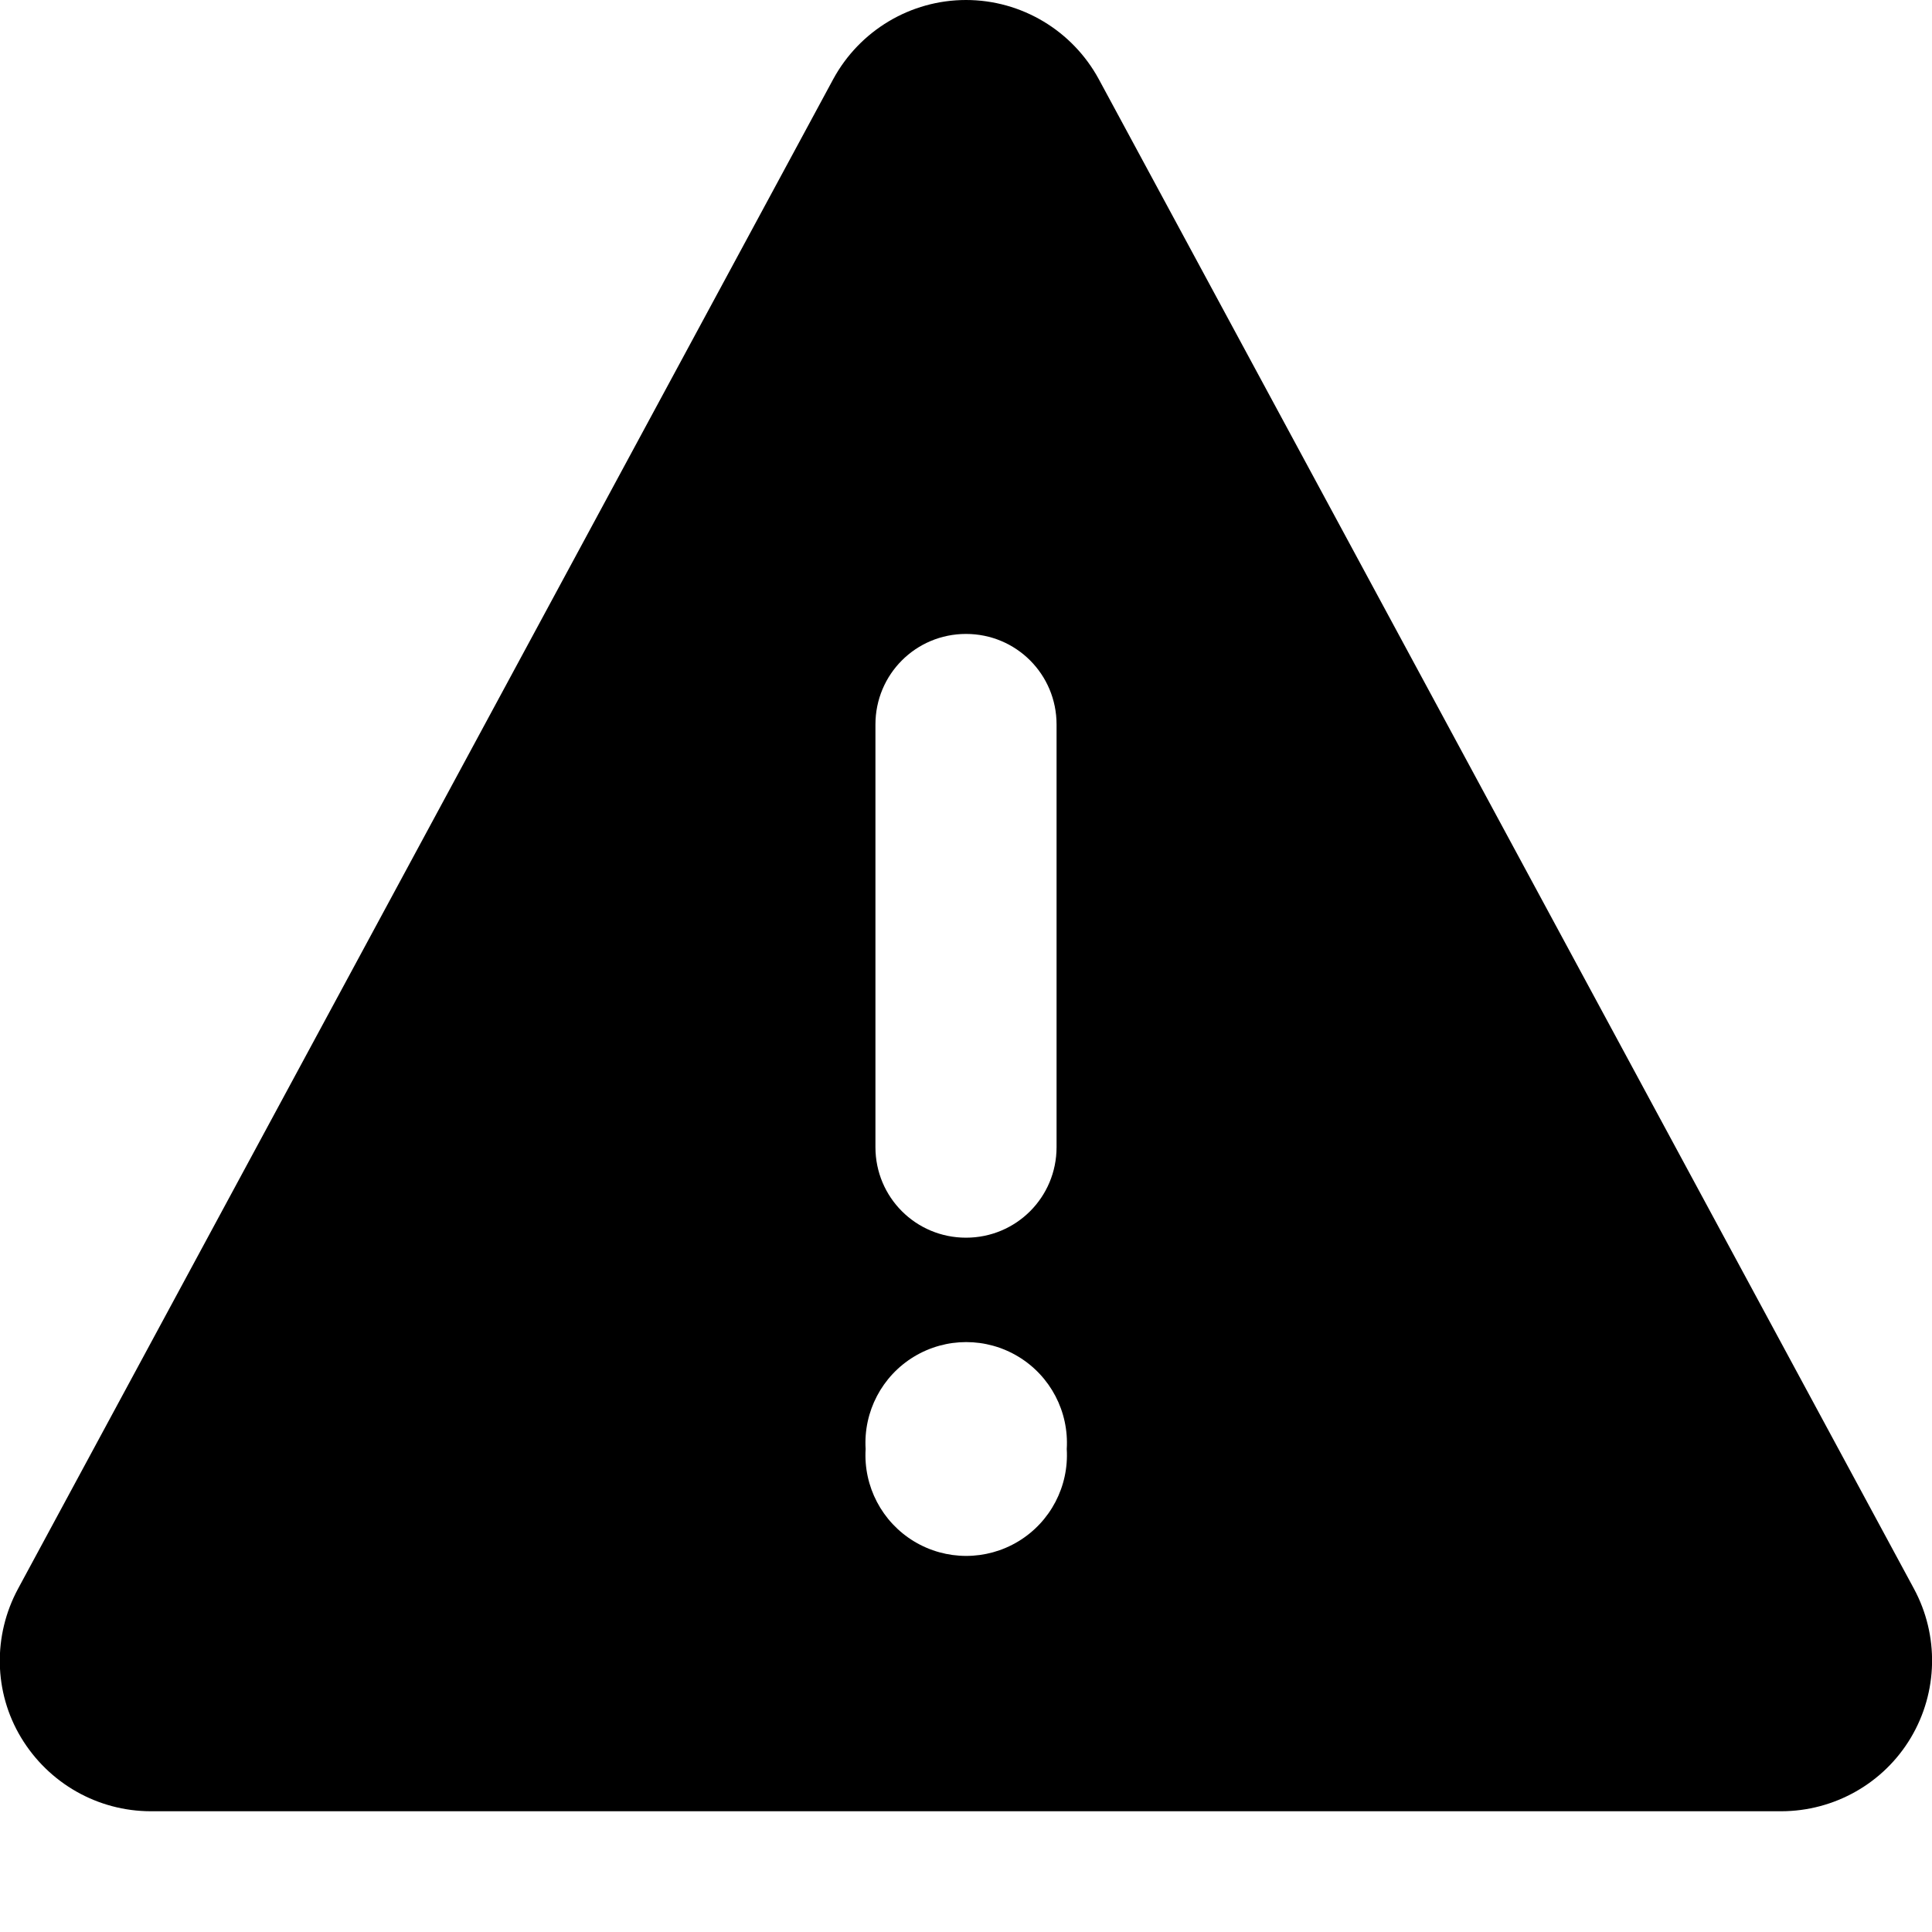
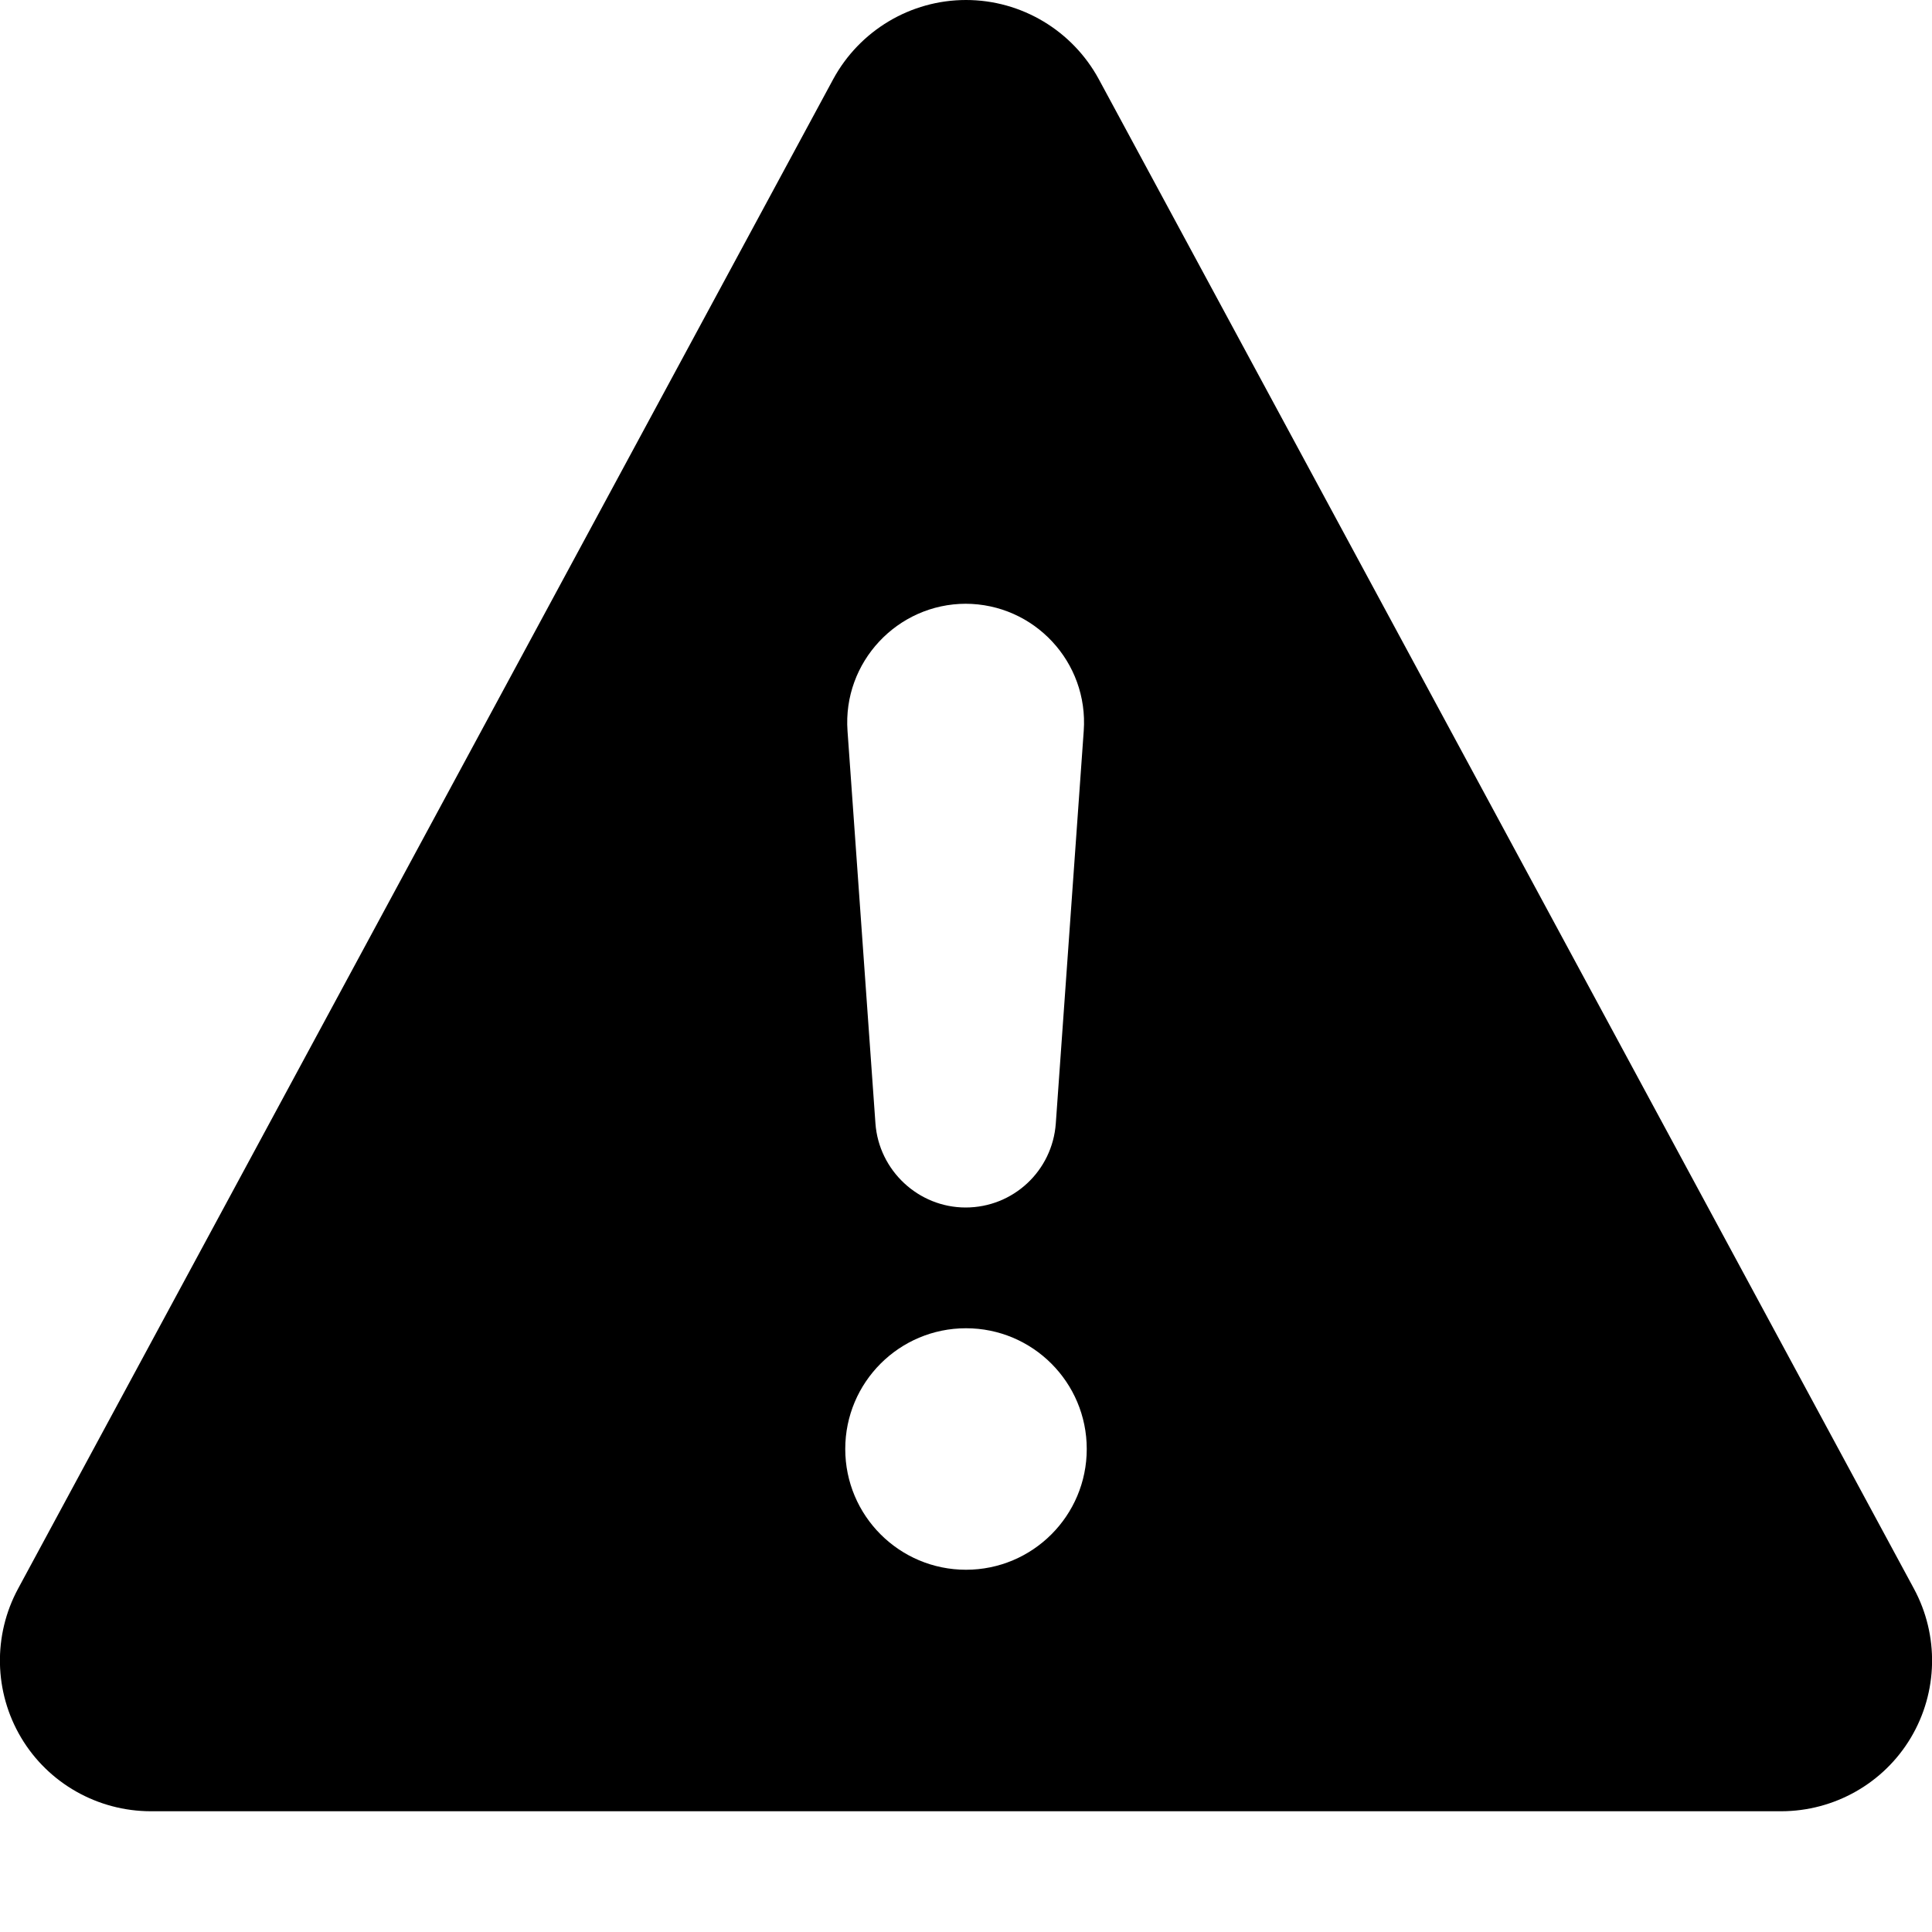
<svg xmlns="http://www.w3.org/2000/svg" viewBox="0 0 512 512">
-   <path fill="currentColor" d="M256 0c14.7 0 28.2 8.1 35.2 21l216 400c6.7 12.4 6.4 27.4-.8 39.5S486.1 480 472 480L40 480c-14.1 0-27.1-7.4-34.4-19.5s-7.5-27.1-.8-39.5l216-400c7-12.9 20.5-21 35.2-21zm0 168c-13.3 0-24 10.7-24 24l0 112c0 13.3 10.7 24 24 24s24-10.7 24-24l0-112c0-13.3-10.7-24-24-24zm26.7 216a26.7 26.7 0 1 0 -53.3 0 26.7 26.7 0 1 0 53.3 0z" />
+   <path fill="currentColor" d="M256 0c14.7 0 28.2 8.1 35.2 21l216 400c6.7 12.4 6.4 27.4-.8 39.5S486.1 480 472 480L40 480c-14.1 0-27.2-7.4-34.4-19.5s-7.5-27.1-.8-39.5l216-400c7-12.9 20.5-21 35.2-21zm0 352a32 32 0 1 0 0 64 32 32 0 1 0 0-64zm0-192c-18.2 0-32.7 15.5-31.4 33.7l7.4 104c.9 12.5 11.4 22.3 23.9 22.3 12.6 0 23-9.7 23.9-22.3l7.4-104c1.3-18.2-13.1-33.7-31.4-33.7z" />
</svg>
